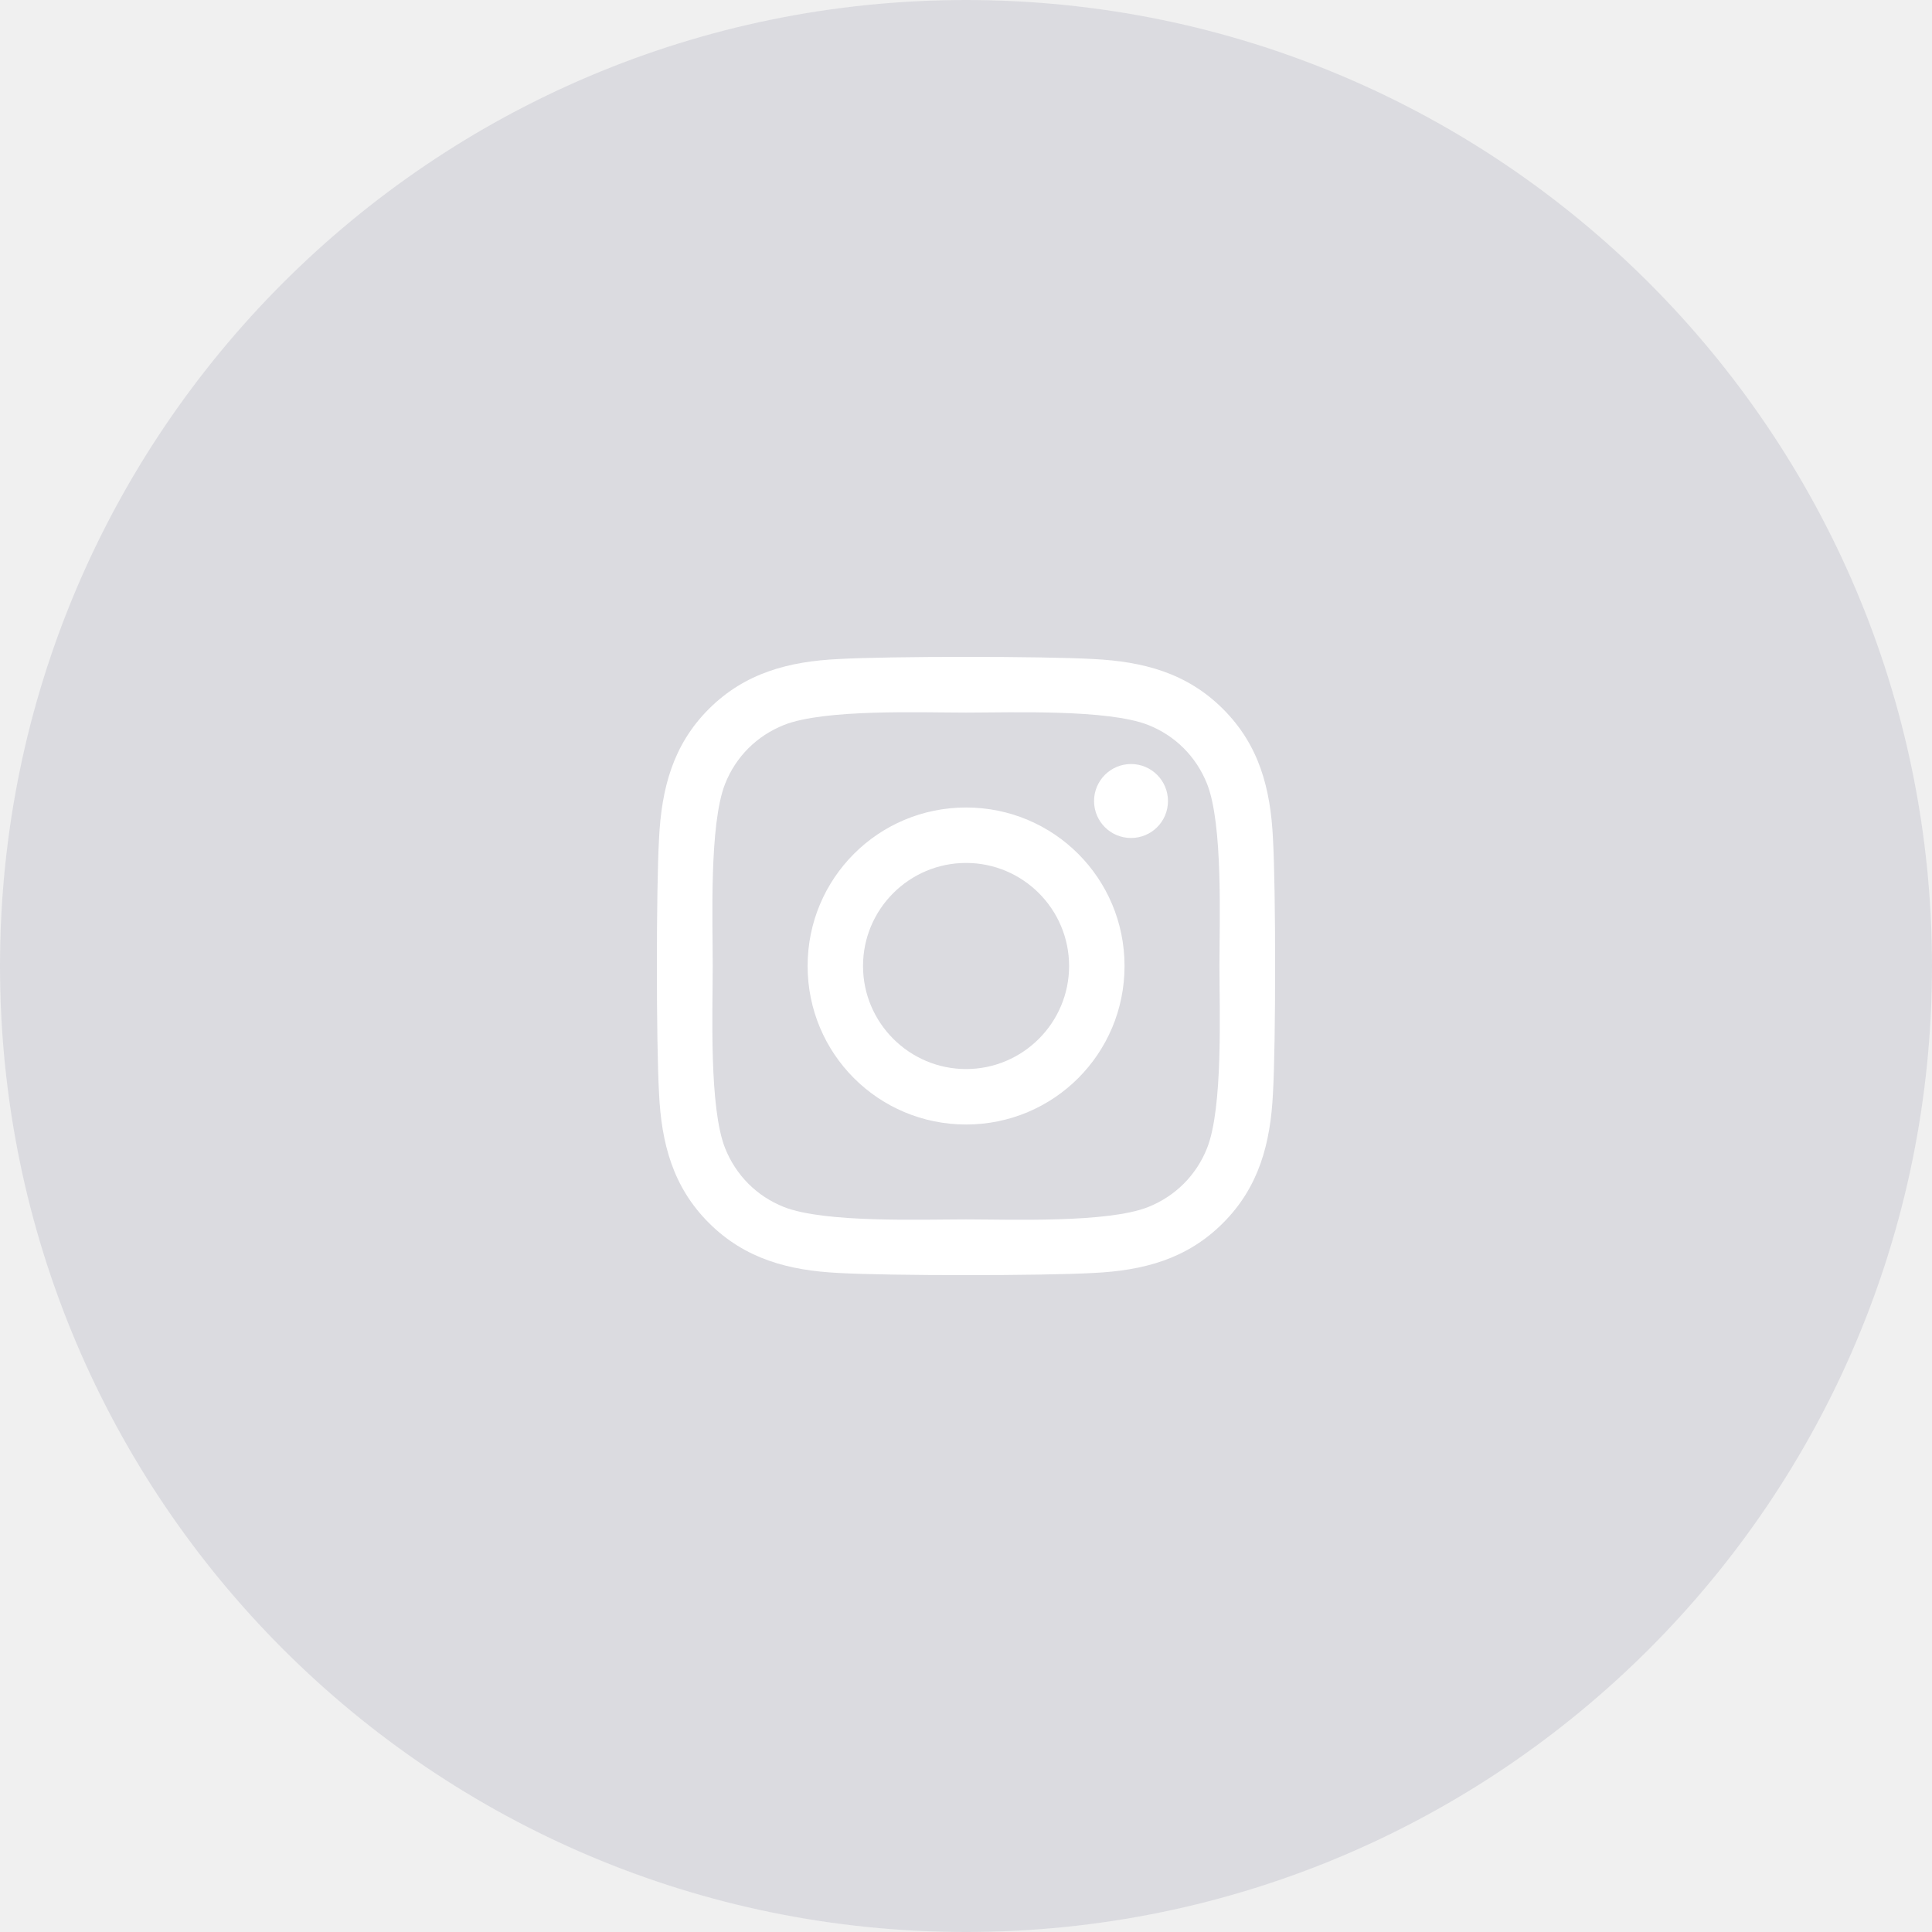
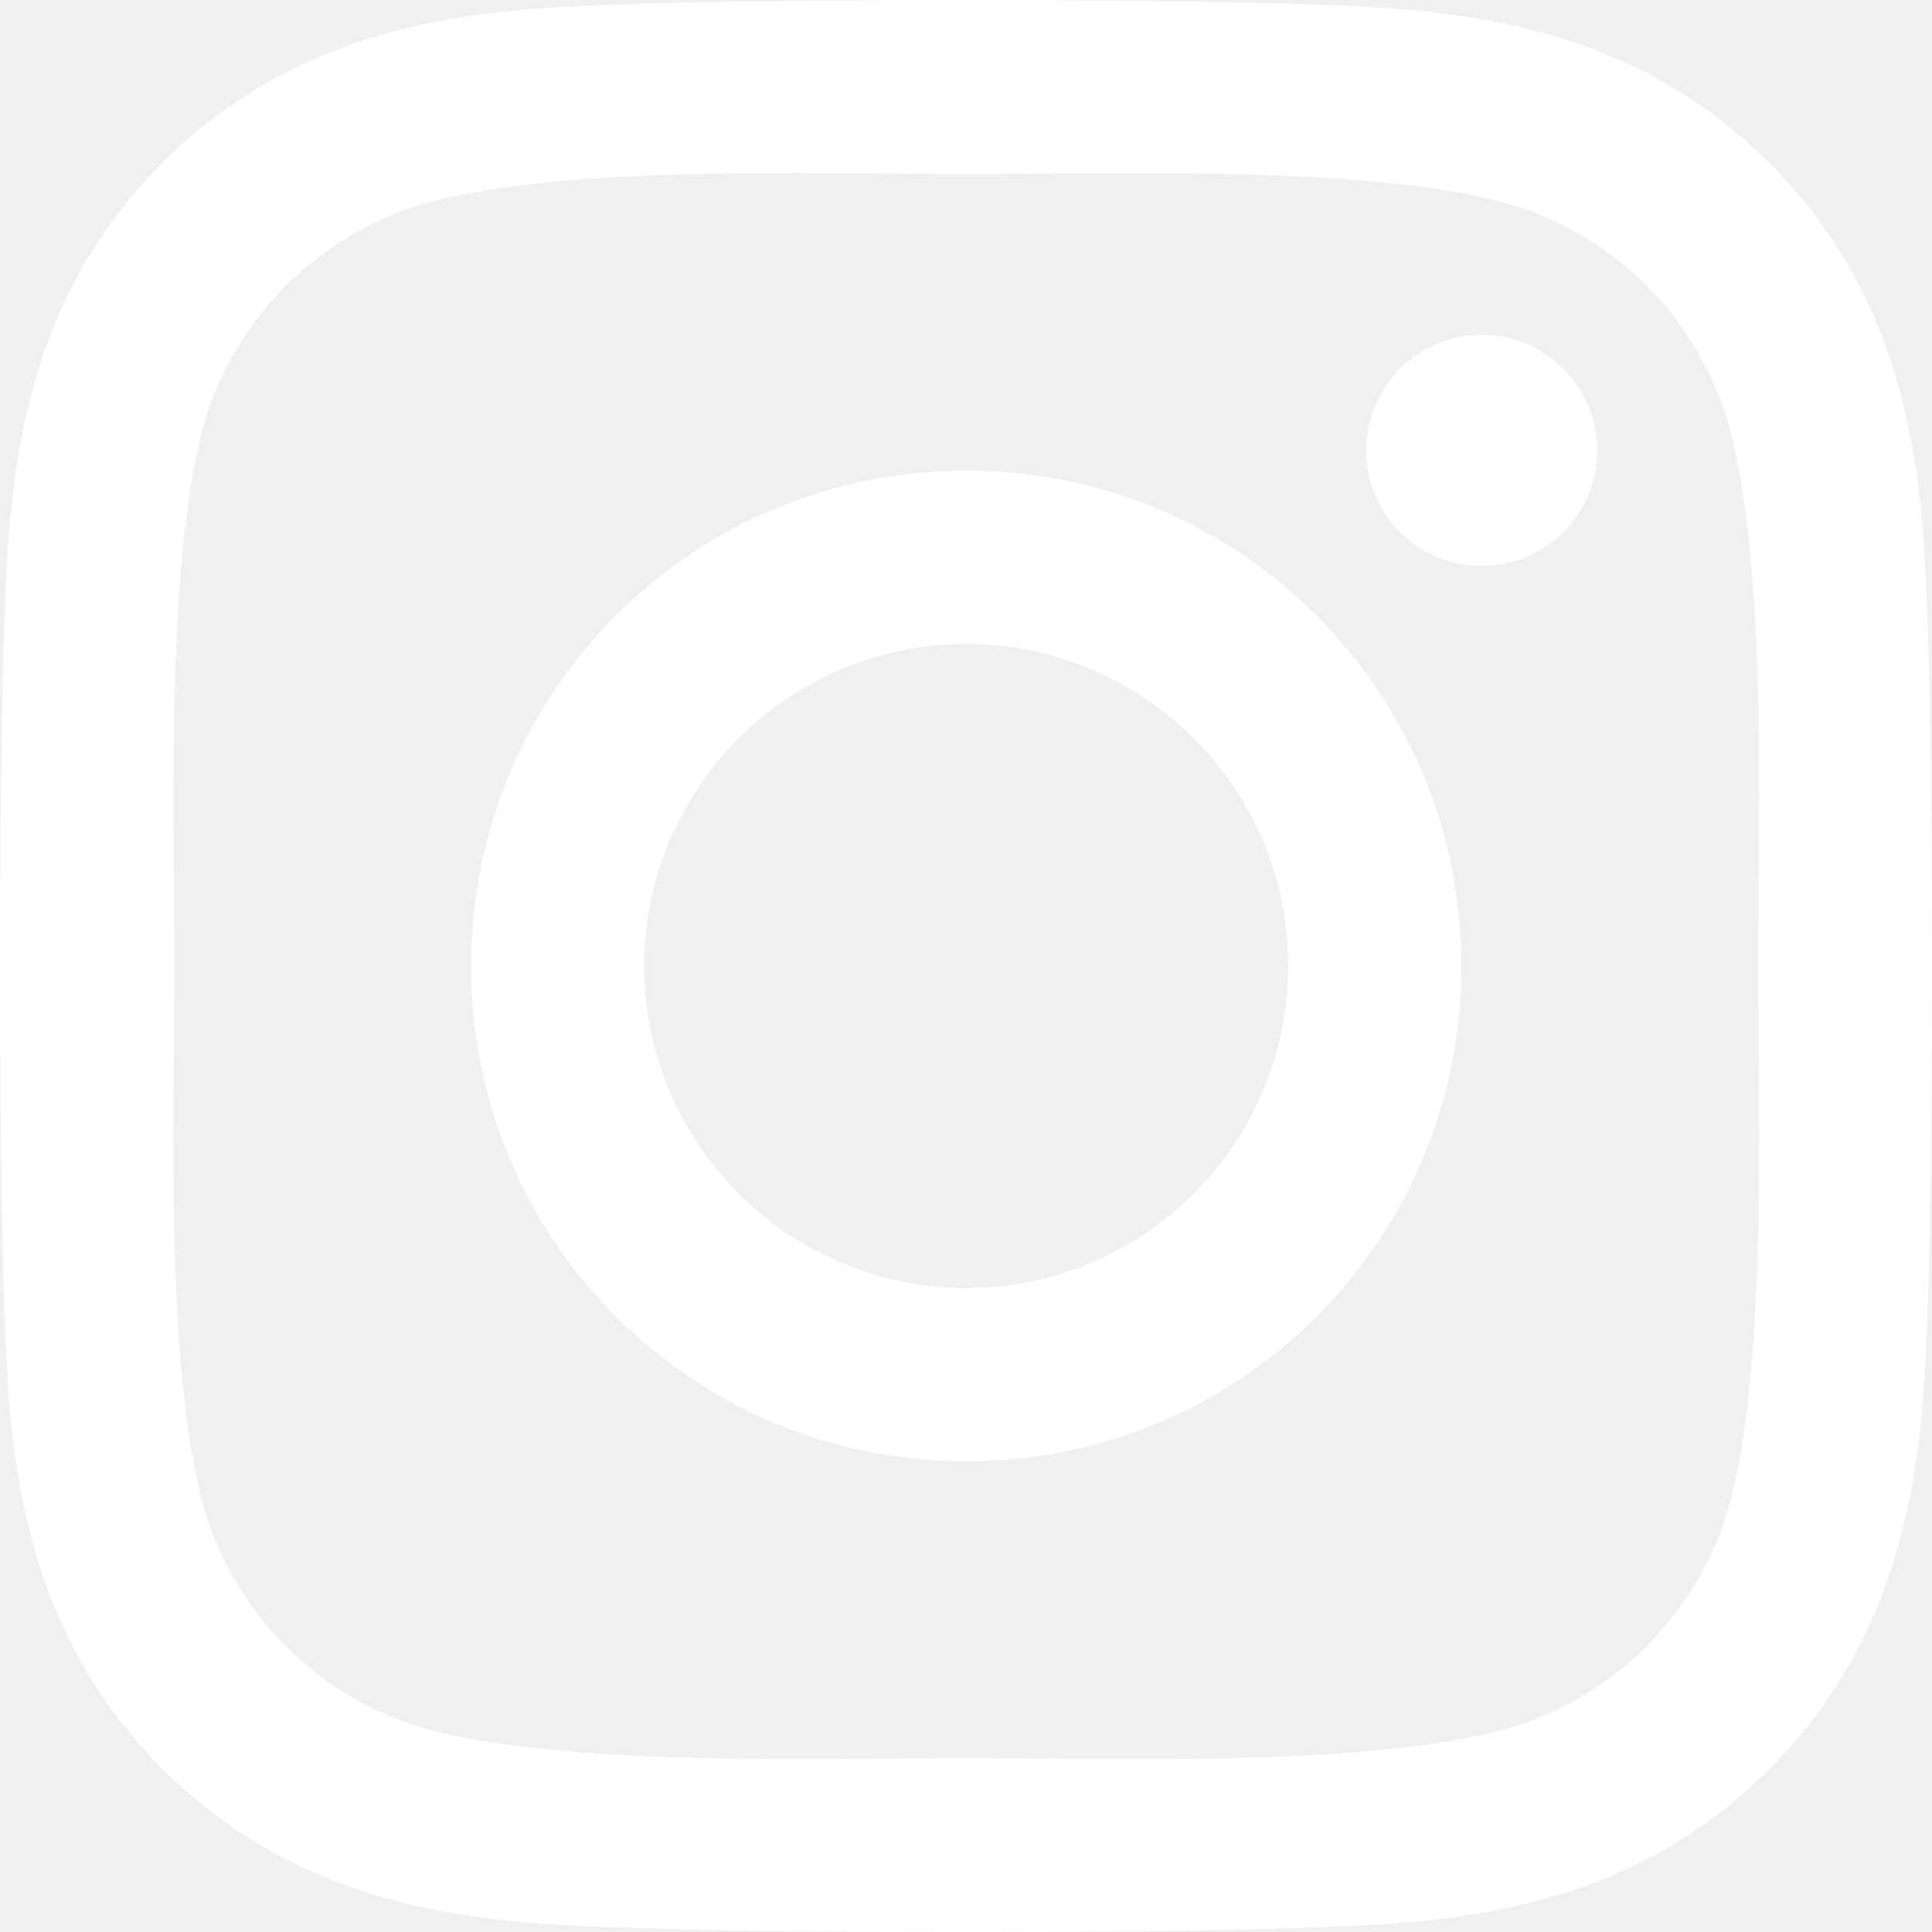
- <svg xmlns="http://www.w3.org/2000/svg" width="50" height="50" viewBox="0 0 50 50" fill="none">
-   <circle opacity="0.1" cx="25" cy="25" r="25" fill="#212353" />
-   <path d="M25.002 20.898C22.732 20.898 20.901 22.729 20.901 25C20.901 27.271 22.732 29.102 25.002 29.102C27.272 29.102 29.103 27.271 29.103 25C29.103 22.729 27.272 20.898 25.002 20.898ZM25.002 27.667C23.535 27.667 22.335 26.471 22.335 25C22.335 23.529 23.531 22.333 25.002 22.333C26.472 22.333 27.668 23.529 27.668 25C27.668 26.471 26.469 27.667 25.002 27.667ZM30.227 20.73C30.227 21.262 29.799 21.687 29.271 21.687C28.739 21.687 28.314 21.258 28.314 20.73C28.314 20.202 28.743 19.773 29.271 19.773C29.799 19.773 30.227 20.202 30.227 20.73ZM32.944 21.701C32.883 20.419 32.59 19.284 31.652 18.349C30.716 17.413 29.581 17.12 28.3 17.056C26.979 16.981 23.021 16.981 21.7 17.056C20.422 17.117 19.287 17.41 18.348 18.345C17.41 19.28 17.12 20.416 17.056 21.698C16.981 23.018 16.981 26.978 17.056 28.299C17.117 29.581 17.41 30.716 18.348 31.651C19.287 32.587 20.419 32.88 21.7 32.944C23.021 33.019 26.979 33.019 28.3 32.944C29.581 32.883 30.716 32.59 31.652 31.651C32.587 30.716 32.88 29.581 32.944 28.299C33.019 26.978 33.019 23.022 32.944 21.701ZM31.238 29.716C30.959 30.416 30.42 30.955 29.717 31.237C28.664 31.655 26.165 31.558 25.002 31.558C23.838 31.558 21.336 31.651 20.287 31.237C19.587 30.959 19.048 30.42 18.766 29.716C18.348 28.663 18.445 26.164 18.445 25C18.445 23.836 18.352 21.333 18.766 20.284C19.044 19.584 19.583 19.045 20.287 18.763C21.34 18.345 23.838 18.442 25.002 18.442C26.165 18.442 28.668 18.349 29.717 18.763C30.417 19.041 30.956 19.58 31.238 20.284C31.655 21.337 31.559 23.836 31.559 25C31.559 26.164 31.655 28.667 31.238 29.716Z" fill="white" />
+ <svg xmlns="http://www.w3.org/2000/svg" width="16" height="16" viewBox="0 0 16 16" fill="none">
+   <path d="M8.002 3.898C5.732 3.898 3.901 5.729 3.901 8C3.901 10.271 5.732 12.102 8.002 12.102C10.272 12.102 12.103 10.271 12.103 8C12.103 5.729 10.272 3.898 8.002 3.898ZM8.002 10.667C6.535 10.667 5.335 9.471 5.335 8C5.335 6.529 6.531 5.333 8.002 5.333C9.472 5.333 10.668 6.529 10.668 8C10.668 9.471 9.469 10.667 8.002 10.667ZM13.227 3.73C13.227 4.262 12.799 4.687 12.271 4.687C11.739 4.687 11.314 4.258 11.314 3.73C11.314 3.202 11.743 2.773 12.271 2.773C12.799 2.773 13.227 3.202 13.227 3.73ZM15.944 4.701C15.883 3.419 15.59 2.284 14.652 1.349C13.716 0.413 12.581 0.12 11.3 0.056C9.979 -0.019 6.021 -0.019 4.7 0.056C3.422 0.117 2.287 0.41 1.348 1.345C0.41 2.28 0.12 3.416 0.056 4.698C-0.019 6.019 -0.019 9.978 0.056 11.299C0.117 12.581 0.41 13.716 1.348 14.651C2.287 15.587 3.419 15.88 4.7 15.944C6.021 16.019 9.979 16.019 11.3 15.944C12.581 15.883 13.716 15.59 14.652 14.651C15.587 13.716 15.88 12.581 15.944 11.299C16.019 9.978 16.019 6.022 15.944 4.701ZM14.238 12.716C13.959 13.416 13.42 13.955 12.717 14.237C11.664 14.655 9.165 14.559 8.002 14.559C6.838 14.559 4.336 14.651 3.287 14.237C2.587 13.959 2.048 13.42 1.766 12.716C1.348 11.663 1.445 9.164 1.445 8C1.445 6.836 1.352 4.333 1.766 3.284C2.044 2.584 2.583 2.045 3.287 1.763C4.34 1.345 6.838 1.441 8.002 1.441C9.165 1.441 11.668 1.349 12.717 1.763C13.417 2.041 13.956 2.58 14.238 3.284C14.655 4.337 14.559 6.836 14.559 8C14.559 9.164 14.655 11.667 14.238 12.716Z" fill="white" />
</svg>
